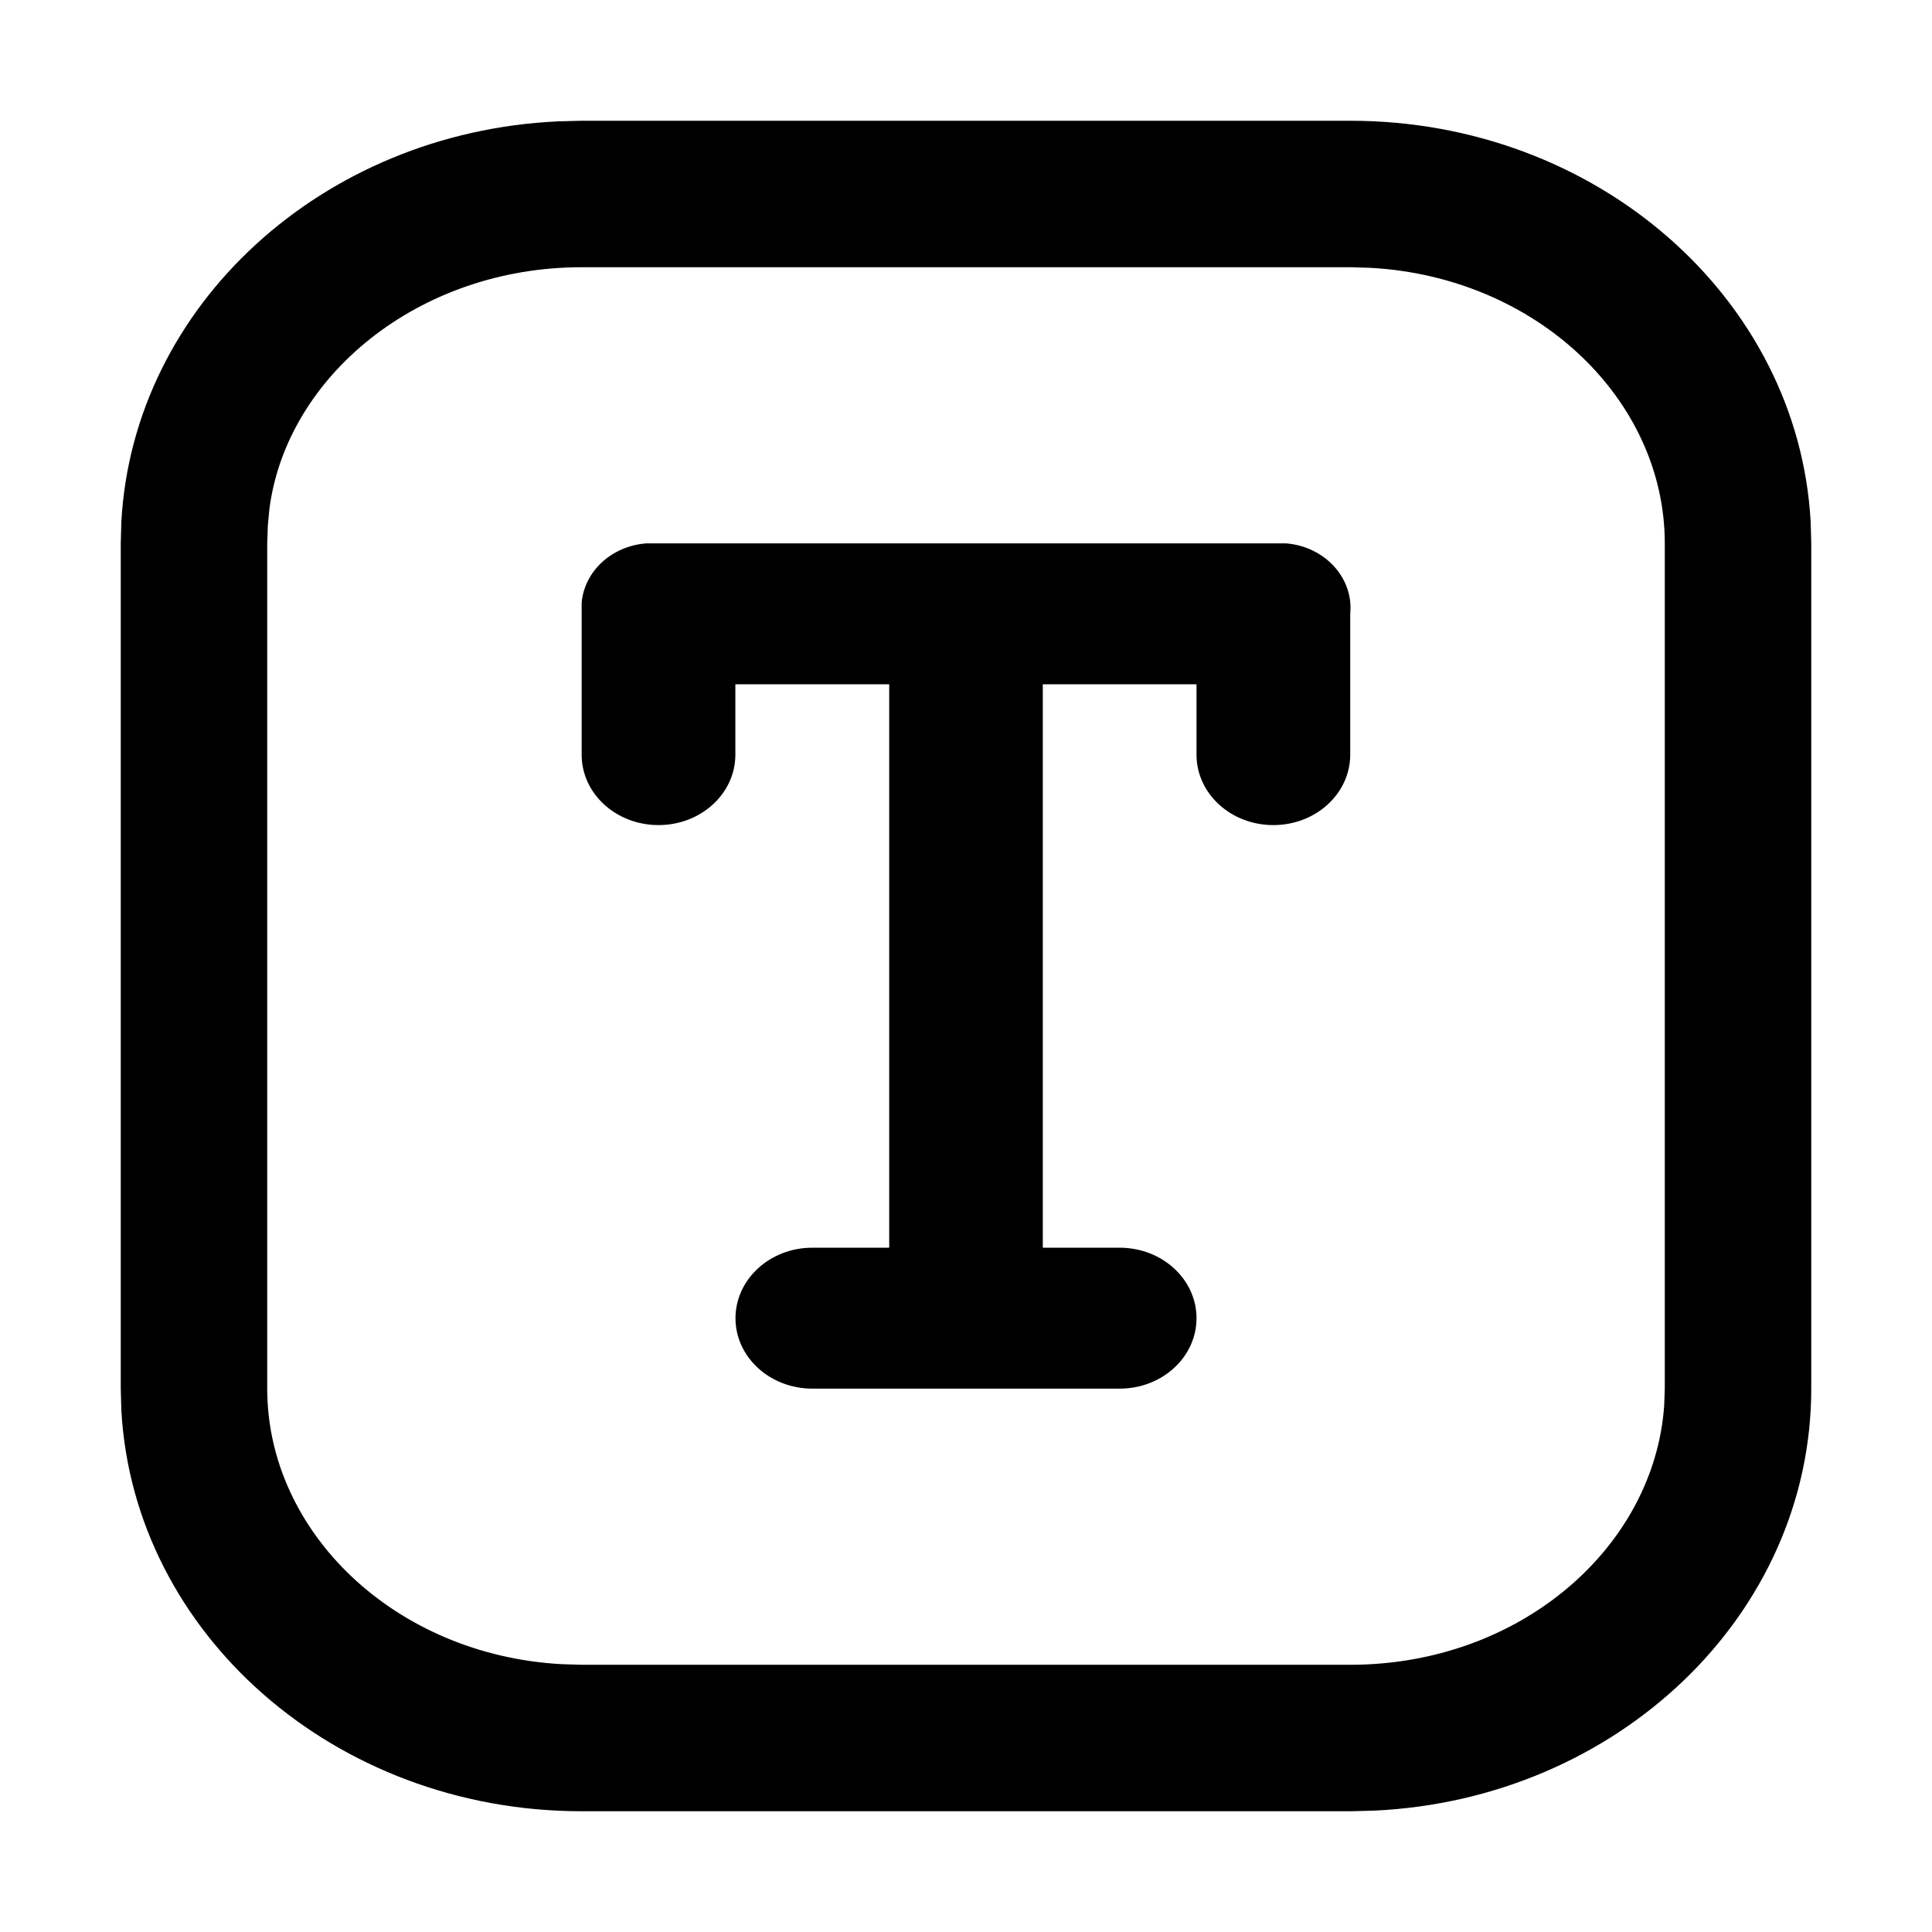
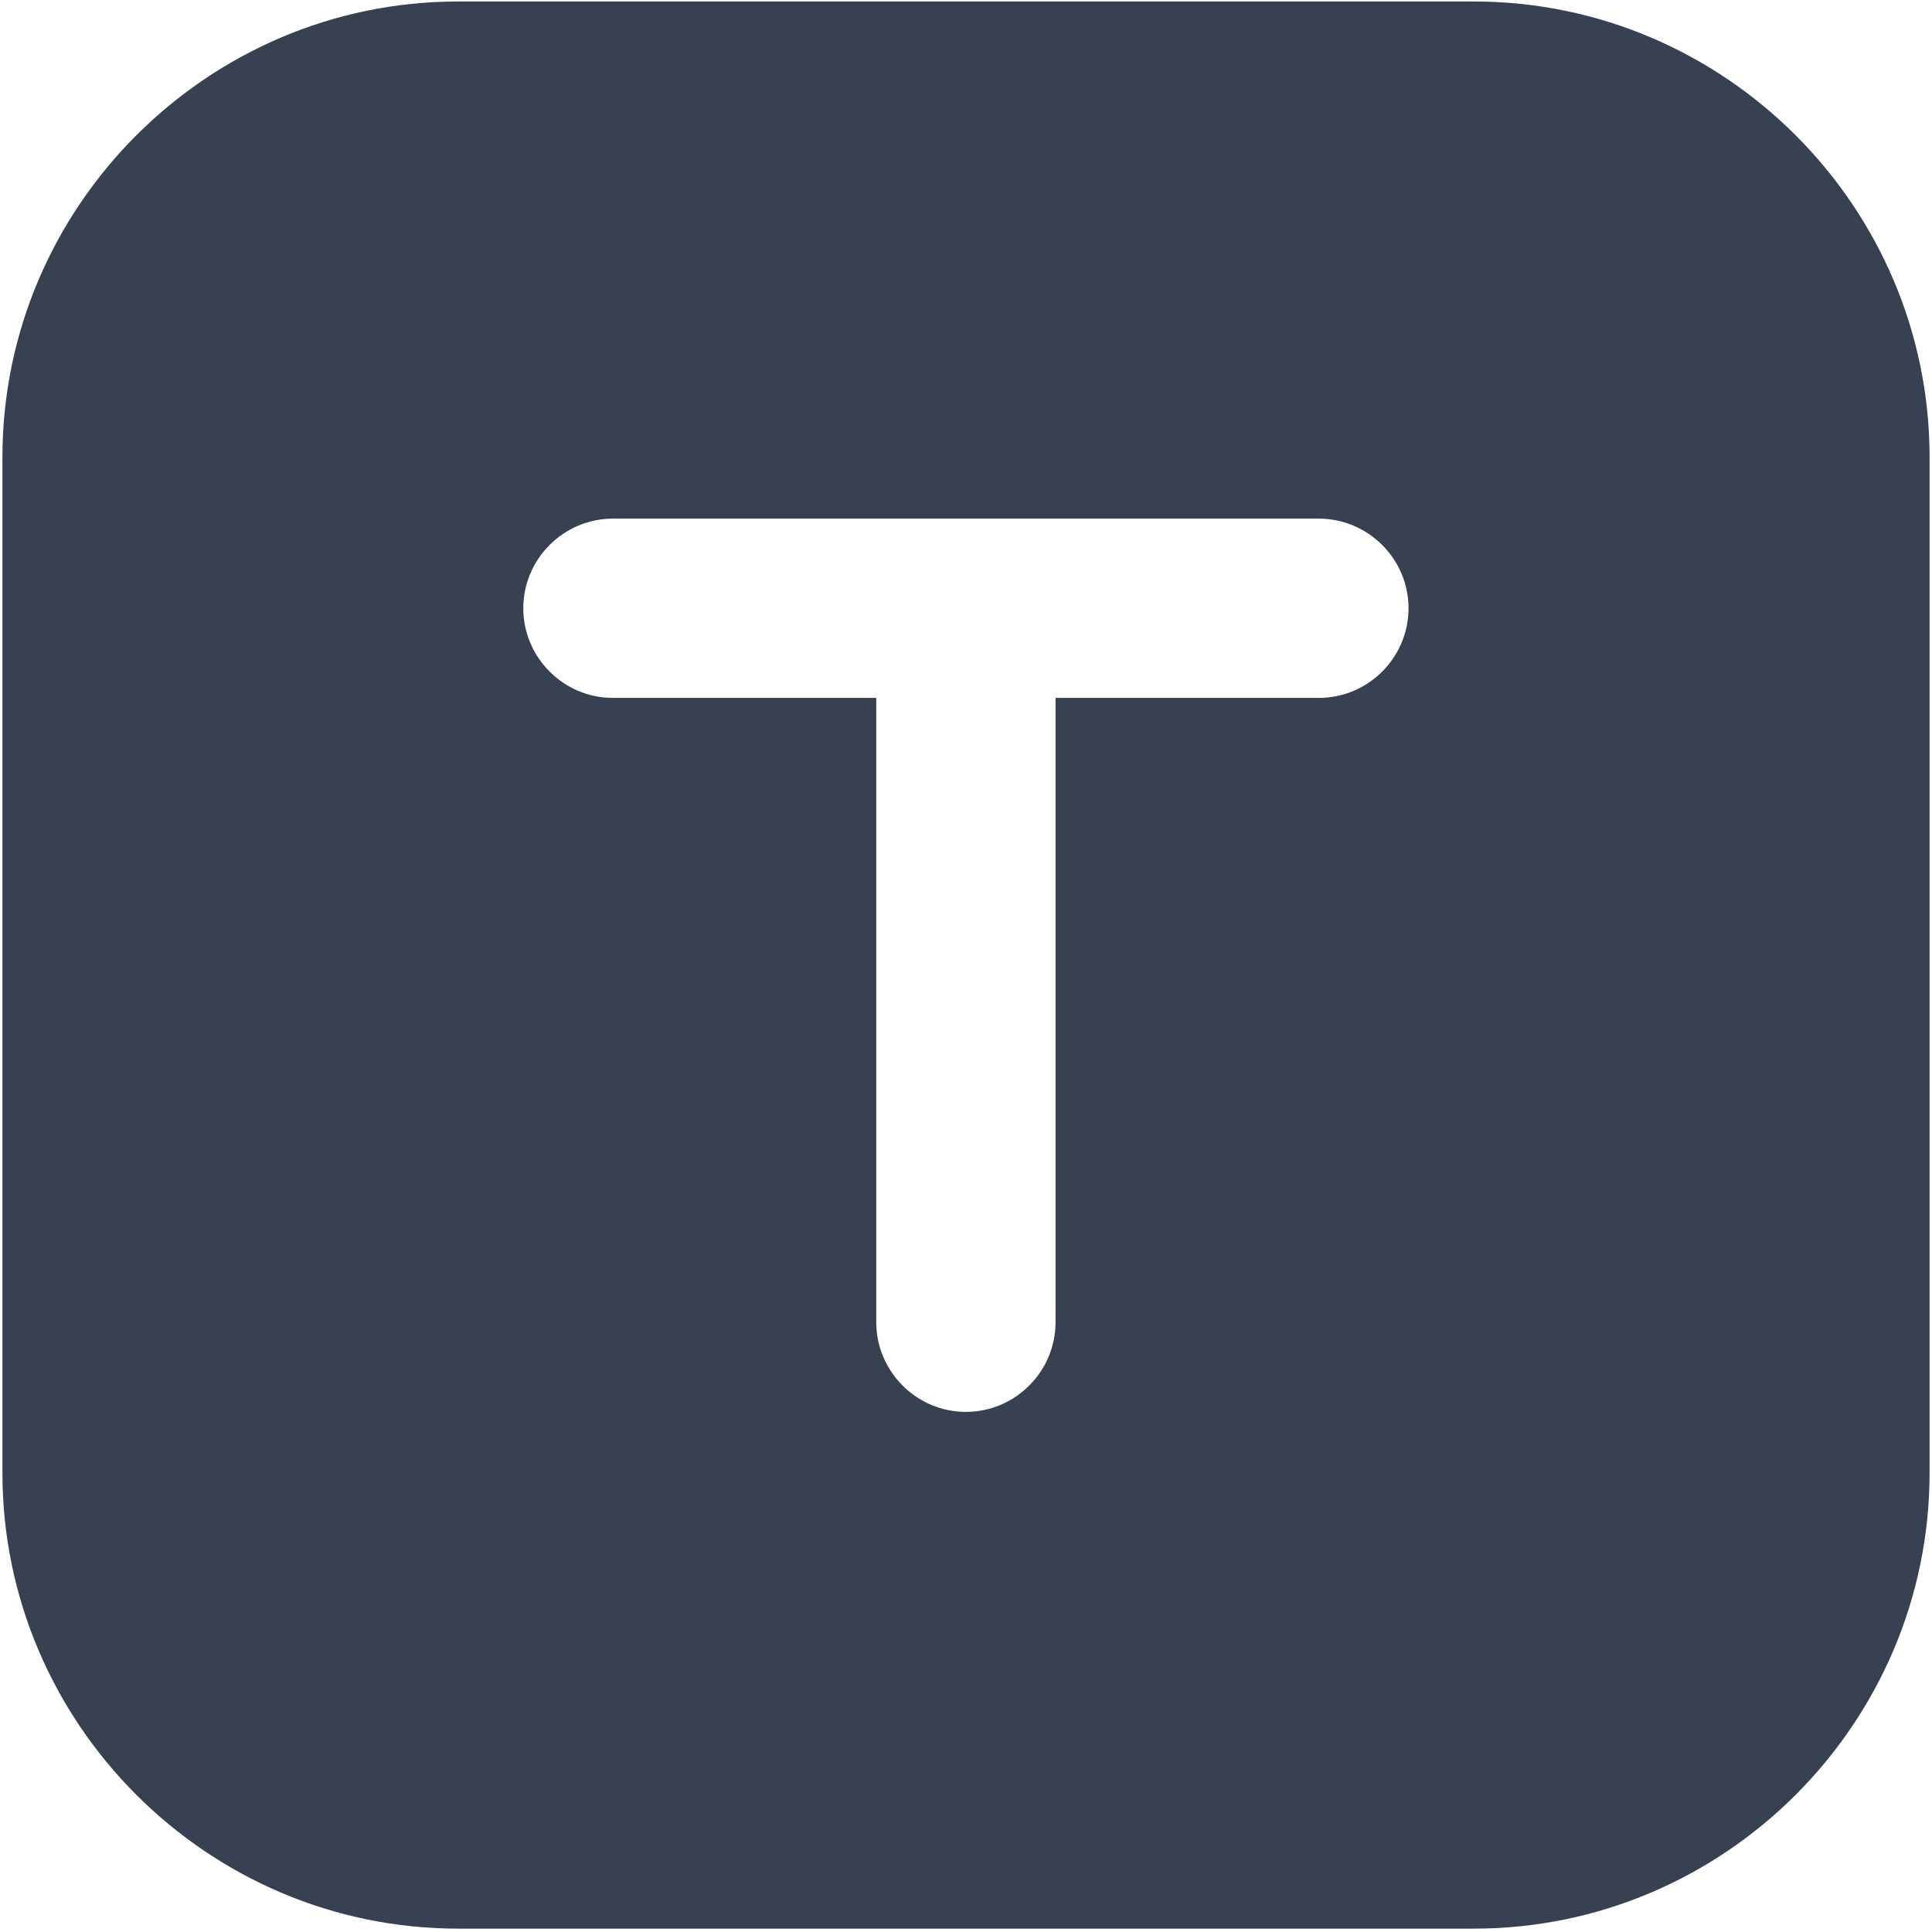
- <svg xmlns="http://www.w3.org/2000/svg" t="1720893528925" class="icon" viewBox="0 0 1024 1024" version="1.1" p-id="5136" width="16" height="16">
-   <path d="M715.648 64c130.752 0 237.44 94.08 244.032 212.48L960 288v448c0 119.872-102.656 217.728-231.808 223.68l-12.544 0.32H308.352c-130.752 0-237.44-94.08-244.032-212.48L64 736v-448l0.32-11.52c6.336-114.56 106.496-206.4 231.488-212.16L308.352 64h407.296z m0 77.632H308.352c-86.72 0-156.48 57.984-165.568 128.128l-0.832 8.832-0.32 9.408v448c0 76.16 67.712 141.184 156.032 146.048l10.688 0.32h407.296c89.92 0 161.024-62.08 166.4-137.28l0.32-9.088v-448c0-76.16-67.712-141.184-156.032-146.048l-10.688-0.32z m-33.92 146.368c20.608 1.728 35.776 18.432 33.92 37.312V400c0 20.608-18.24 37.312-40.768 37.312-22.464 0-40.704-16.64-40.704-37.312v-37.312H552.704v298.624h40.768c22.464 0 40.704 16.704 40.704 37.376 0 20.608-18.24 37.312-40.704 37.312H430.528c-22.464 0-40.704-16.704-40.704-37.312 0-20.608 18.24-37.376 40.704-37.376h40.768V362.688H389.76v37.312c0 20.608-18.24 37.312-40.704 37.312-22.528 0-40.768-16.64-40.768-37.312V325.312v-5.824c1.408-16.512 15.68-30.08 34.24-31.488z" p-id="5137" />
+ <svg xmlns="http://www.w3.org/2000/svg" t="1720947619906" class="icon" viewBox="0 0 1024 1024" version="1.1" p-id="11290" width="16" height="16">
+   <path d="M781.19 0.792H242.81C109.972 0.792 1.287 109.477 1.287 242.315v538.38c0 132.838 108.685 241.523 241.523 241.523h538.38c132.838 0 241.523-108.685 241.523-241.523v-538.38C1022.713 109.477 914.028 0.792 781.19 0.792z m-34.645 321.602c0 26.132-21.38 47.513-47.513 47.513H559.463v330.907c0 26.132-21.38 47.513-47.512 47.513s-47.513-21.381-47.513-47.513V369.907h-139.57c-26.131 0-47.512-21.38-47.512-47.513s21.38-47.513 47.513-47.513h374.064c26.231 0 47.612 21.381 47.612 47.513z" p-id="11291" fill="#374151" />
</svg>
